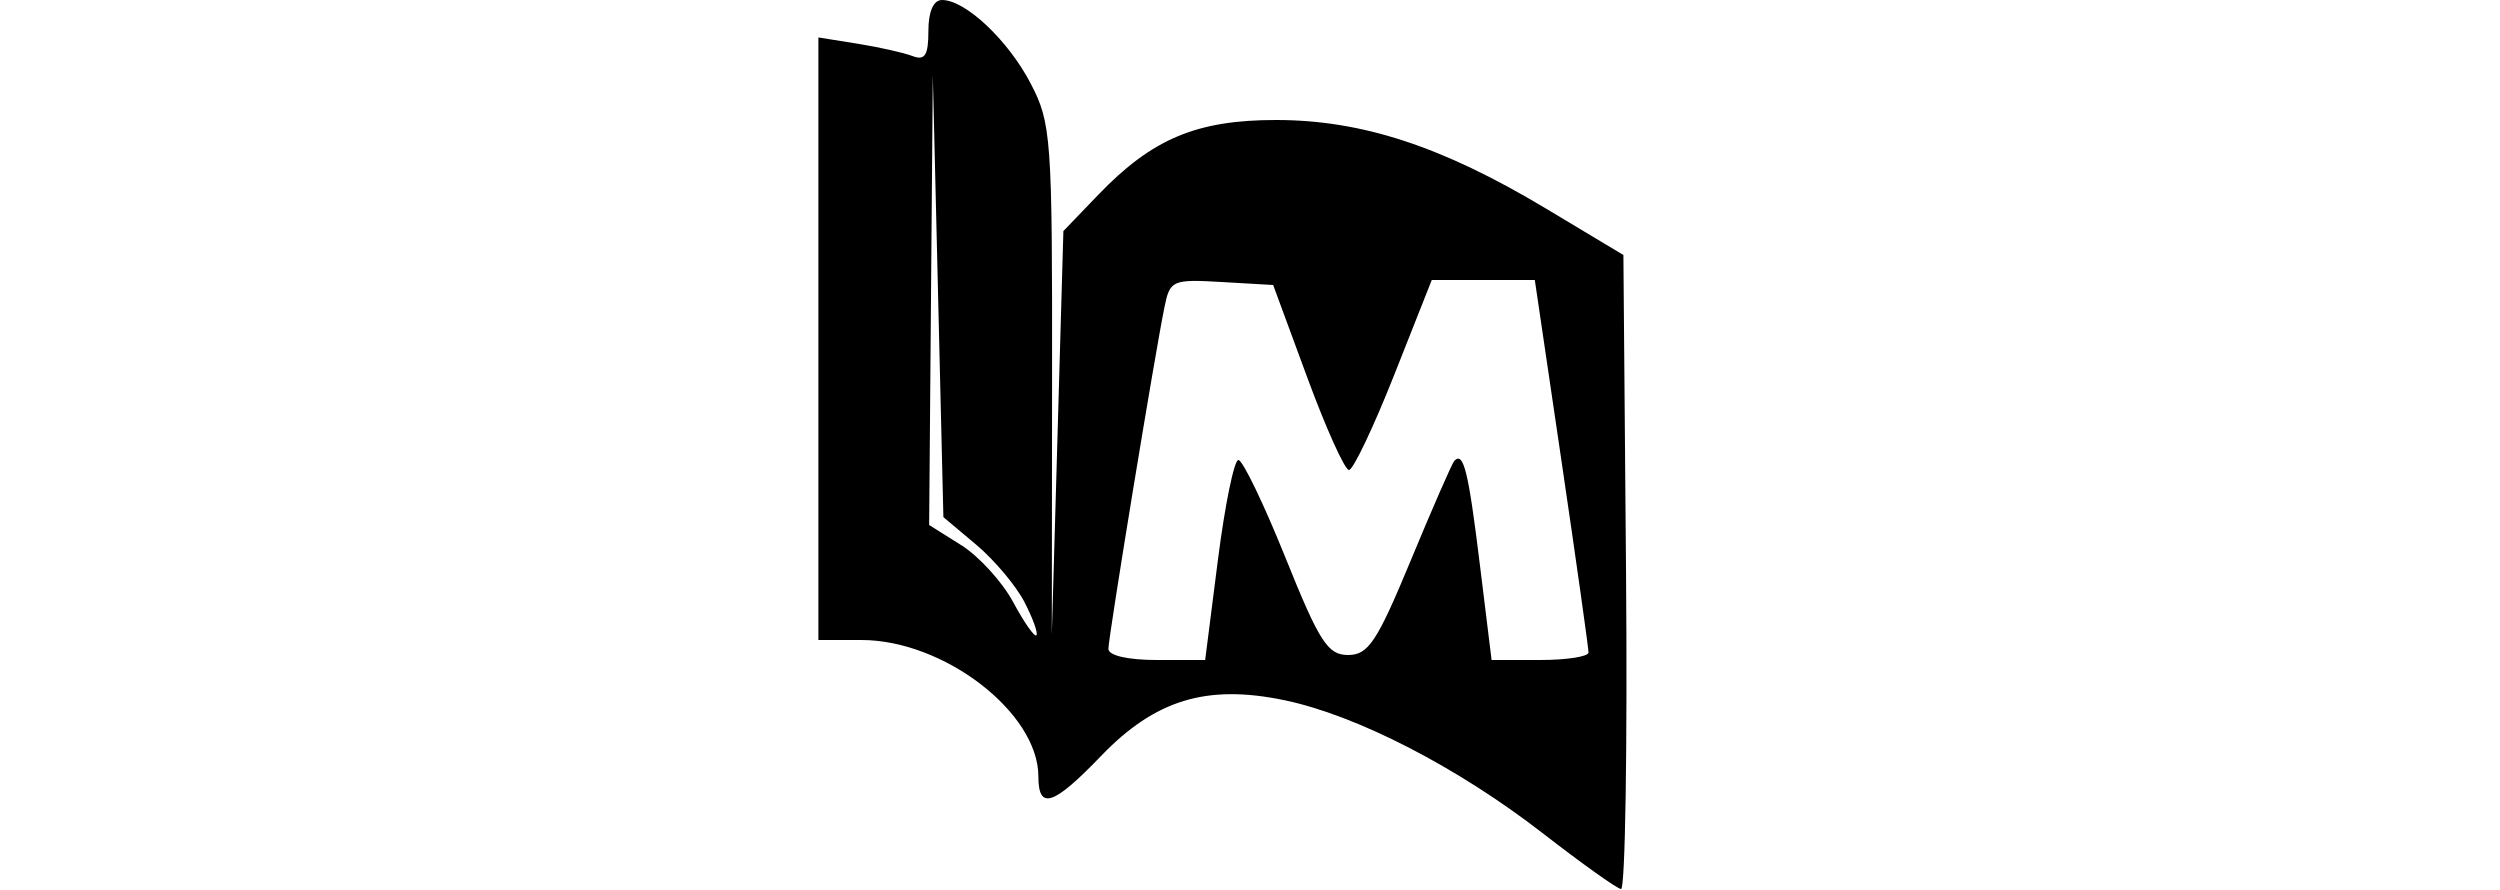
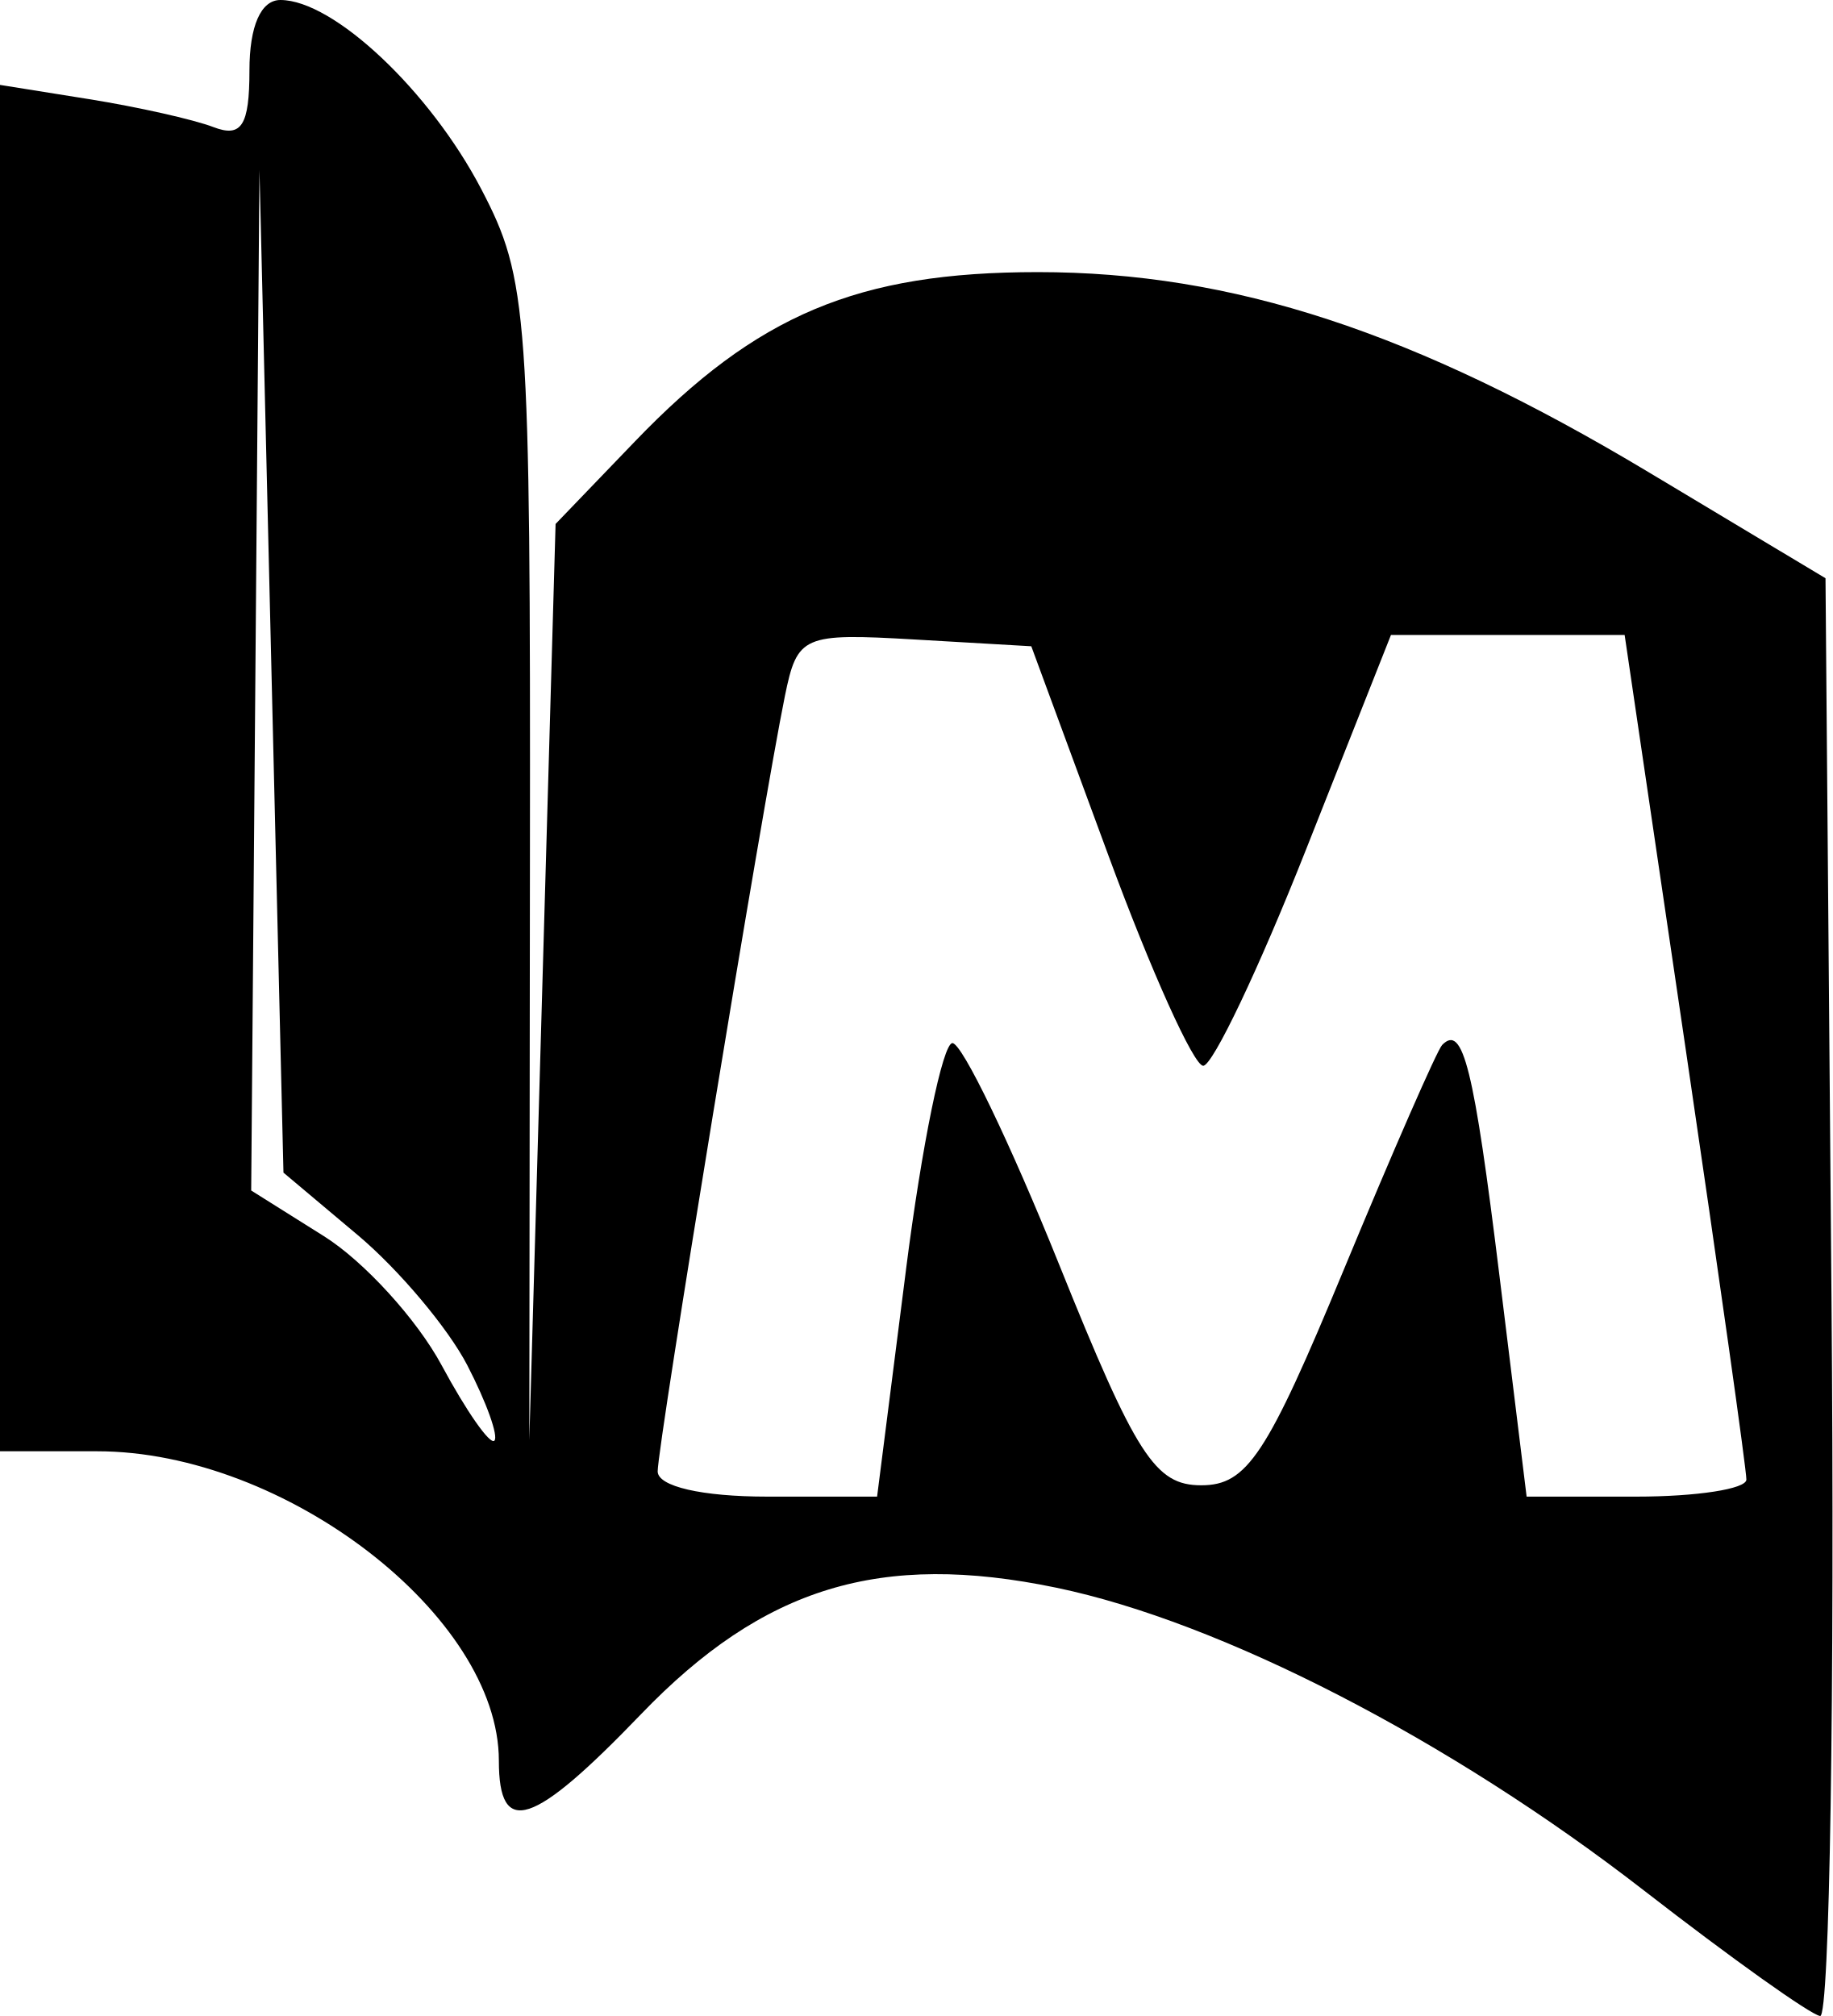
- <svg xmlns="http://www.w3.org/2000/svg" id="svg4578" version="1.1" width="250" height="89" viewBox="0 0 250 89">
+ <svg xmlns="http://www.w3.org/2000/svg" id="svg4578" version="1.1" width="80.808" height="88.904" viewBox="0 0 80.808 88.904">
  <defs id="defs4582" />
-   <path style="fill:#000000" d="m 154.339,83.373 c -8.559,-6.645 -18.657,-11.849 -25.92,-13.357 -7.753,-1.61 -12.91,-0.038 -18.314,5.581 -4.779,4.97 -6.267,5.457 -6.267,2.05 C 103.839,71.269 94.405,64 86.127,64 l -4.288,0 0,-30.128 0,-30.128 3.913,0.626 c 2.152,0.344 4.627,0.9 5.5,1.235 1.24,0.476 1.587,-0.071 1.587,-2.498 0,-1.959 0.505,-3.107 1.365,-3.107 2.341,0 6.596,4.007 8.861,8.345 C 105.128,12.296 105.233,13.75 105.208,38 l -0.027,25.5 0.579,-20.197 0.579,-20.197 3.5,-3.64 C 115.216,13.872 119.671,12 127.605,12 c 8.579,0 16.603,2.629 26.941,8.827 l 7.794,4.673 0.264,31.75 c 0.145,17.462 -0.08,31.707 -0.5,31.654 -0.42,-0.053 -3.914,-2.542 -7.764,-5.531 z M 121.79,56 c 0.701,-5.5 1.623,-10 2.049,-10 0.426,0 2.541,4.388 4.7,9.75 3.401,8.45 4.238,9.75 6.272,9.75 2.022,0 2.892,-1.316 6.283,-9.5 2.165,-5.225 4.118,-9.688 4.34,-9.917 0.919,-0.946 1.4,0.994 2.533,10.218 L 149.159,66 l 4.84,0 c 2.662,0 4.845,-0.338 4.851,-0.75 0.006,-0.412 -1.2,-8.963 -2.679,-19 l -2.69,-18.25 -5.152,0 -5.152,0 -3.76,9.5 c -2.068,5.225 -4.102,9.5 -4.52,9.5 -0.418,0 -2.295,-4.162 -4.171,-9.25 l -3.41,-9.25 -5.148,-0.299 c -4.929,-0.286 -5.172,-0.18 -5.719,2.5 -0.981,4.806 -5.609,33.013 -5.609,34.185 0,0.665 1.949,1.114 4.838,1.114 l 4.838,0 1.274,-10 z m -19.341,4.212 c -0.846,-1.636 -3.016,-4.217 -4.824,-5.737 L 94.339,51.712 93.81,29.606 93.281,7.5 93.098,30 l -0.183,22.5 3.211,2.017 c 1.766,1.109 4.101,3.67 5.188,5.691 1.087,2.021 2.133,3.518 2.324,3.326 0.191,-0.191 -0.344,-1.686 -1.19,-3.321 z" id="path4590" />
+   <path style="fill:#000000" d="m 72.5,83.373 c -8.559,-6.645 -18.657,-11.849 -25.92,-13.357 -7.753,-1.61 -12.91,-0.038 -18.314,5.581 -4.779,4.97 -6.267,5.457 -6.267,2.05 C 22,71.269 12.566,64 4.288,64 L 0,64 0,33.872 0,3.744 3.913,4.37 C 6.064,4.714 8.54,5.27 9.413,5.605 10.653,6.081 11,5.534 11,3.107 11,1.148 11.505,0 12.365,0 c 2.341,0 6.596,4.007 8.861,8.345 2.064,3.952 2.169,5.405 2.143,29.655 l -0.027,25.5 0.579,-20.197 0.579,-20.197 3.5,-3.64 C 33.378,13.872 37.832,12 45.766,12 c 8.579,0 16.603,2.629 26.941,8.827 l 7.794,4.673 0.264,31.75 c 0.145,17.462 -0.08,31.707 -0.5,31.654 -0.42,-0.053 -3.914,-2.542 -7.764,-5.531 z M 39.951,56 c 0.701,-5.5 1.623,-10 2.049,-10 0.426,0 2.541,4.388 4.7,9.75 3.401,8.45 4.238,9.75 6.272,9.75 2.022,0 2.892,-1.316 6.283,-9.5 2.165,-5.225 4.118,-9.688 4.34,-9.917 0.919,-0.946 1.4,0.994 2.533,10.218 L 67.321,66 l 4.84,0 c 2.662,0 4.845,-0.338 4.851,-0.75 0.006,-0.412 -1.2,-8.963 -2.679,-19 l -2.69,-18.25 -5.152,0 -5.152,0 -3.76,9.5 c -2.068,5.225 -4.102,9.5 -4.52,9.5 -0.418,0 -2.295,-4.162 -4.171,-9.25 l -3.41,-9.25 -5.148,-0.299 c -4.929,-0.286 -5.172,-0.18 -5.719,2.5 -0.981,4.806 -5.609,33.013 -5.609,34.185 0,0.665 1.949,1.114 4.838,1.114 l 4.838,0 1.274,-10 z m -19.341,4.212 C 19.764,58.576 17.593,55.995 15.786,54.475 L 12.5,51.712 11.971,29.606 11.442,7.5 11.26,30 l -0.183,22.5 3.211,2.017 c 1.766,1.109 4.101,3.67 5.188,5.691 1.087,2.021 2.133,3.518 2.324,3.326 0.191,-0.191 -0.344,-1.686 -1.19,-3.321 z" id="path4590" />
</svg>
